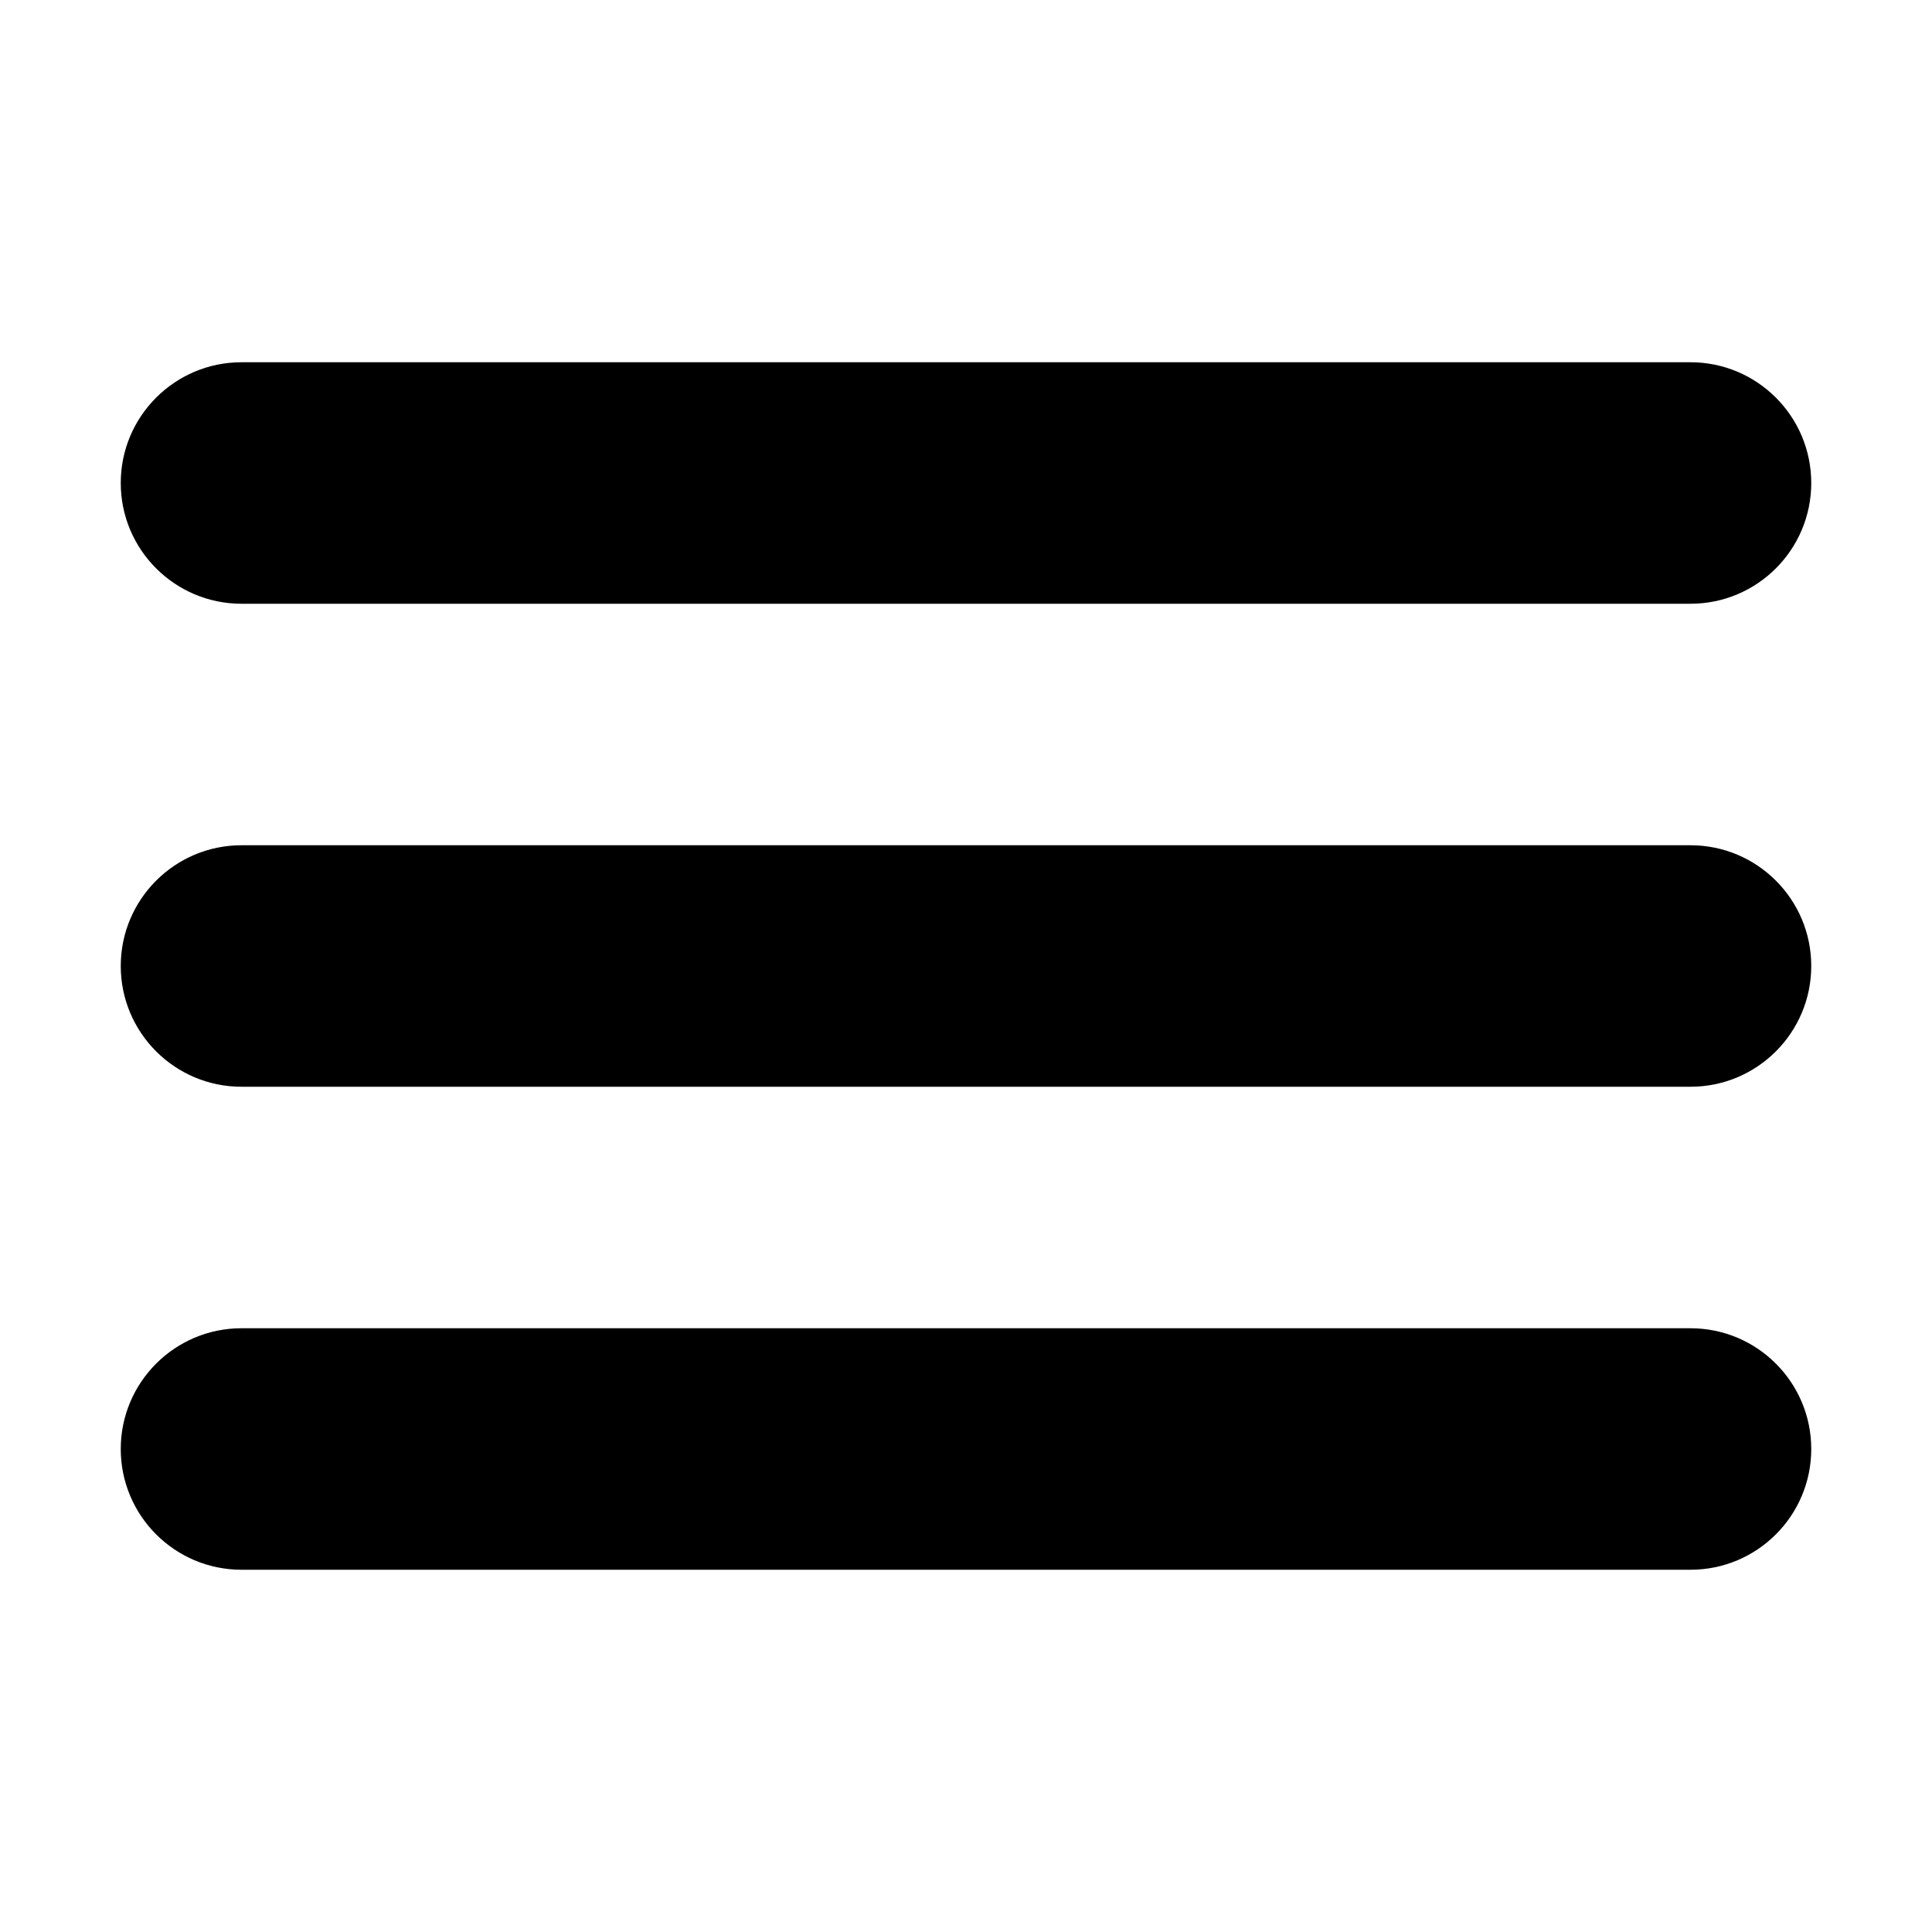
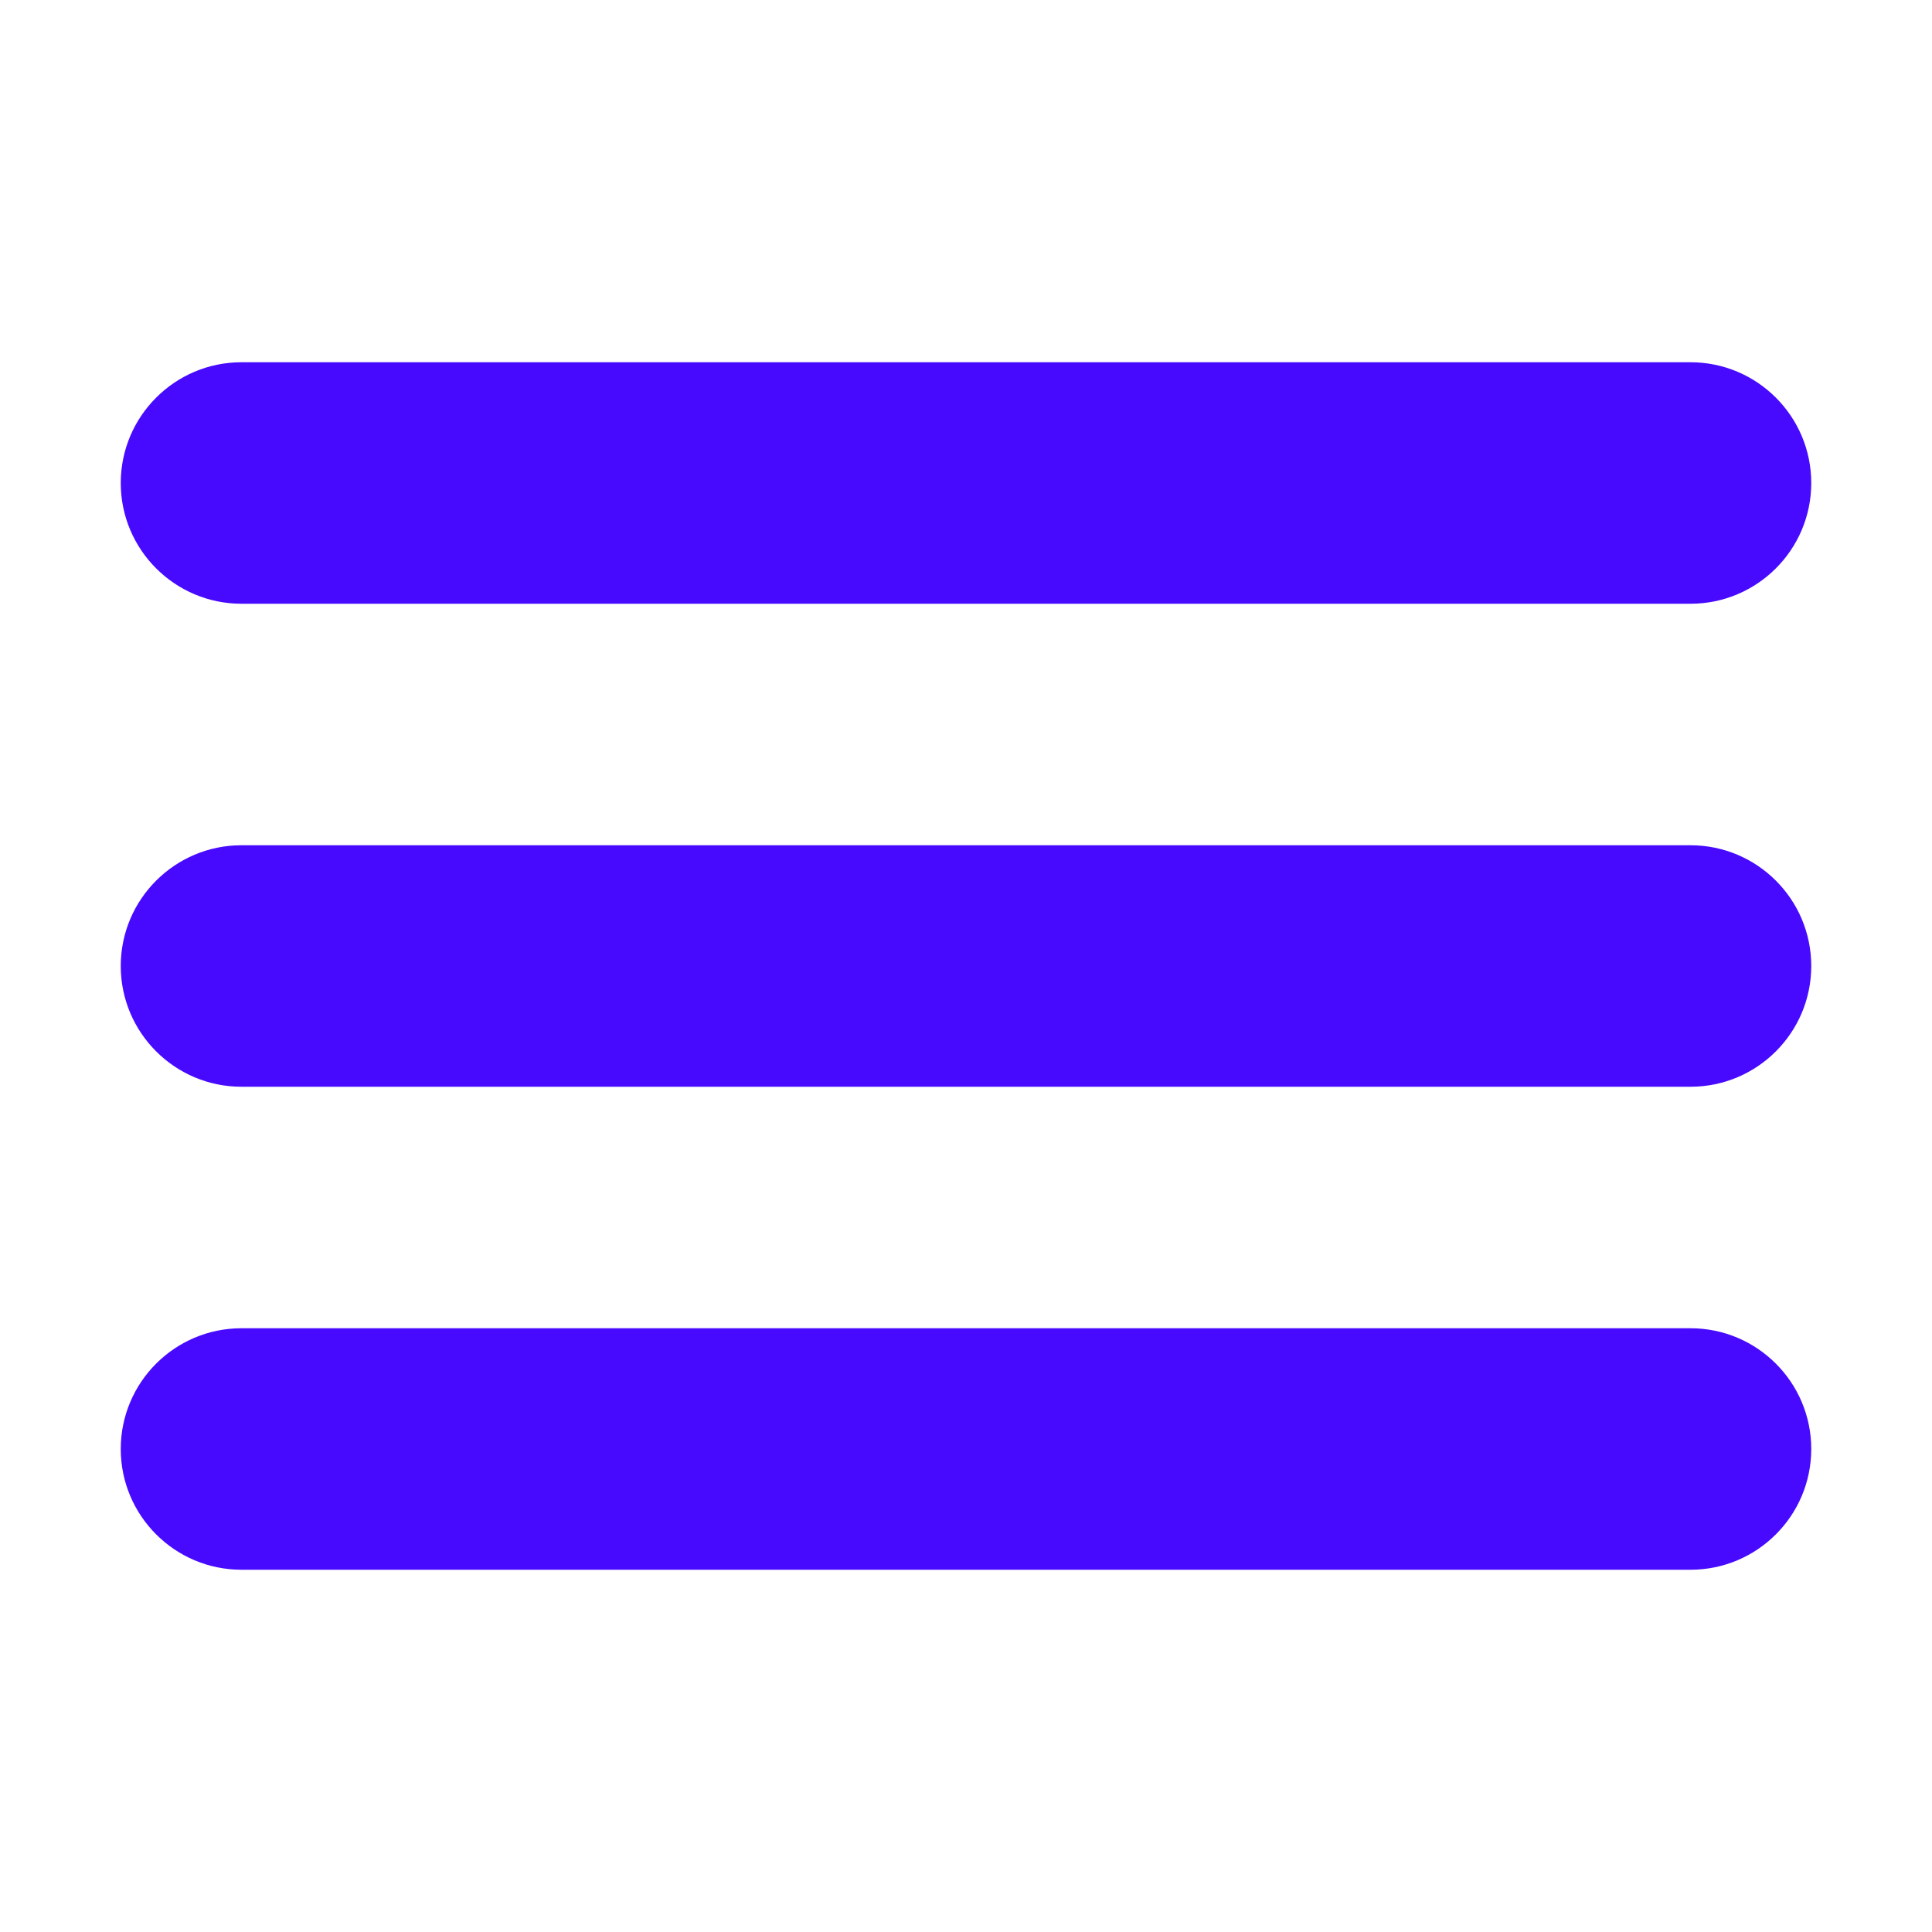
<svg xmlns="http://www.w3.org/2000/svg" height="32px" id="Layer_1" style="enable-background:new 0 0 32 32;" version="1.1" viewBox="0 0 32 32" width="32px" xml:space="preserve">
-   <path d="M4,10h24c1.104,0,2-0.896,2-2s-0.896-2-2-2H4C2.896,6,2,6.896,2,8S2.896,10,4,10z M28,14H4c-1.104,0-2,0.896-2,2  s0.896,2,2,2h24c1.104,0,2-0.896,2-2S29.104,14,28,14z M28,22H4c-1.104,0-2,0.896-2,2s0.896,2,2,2h24c1.104,0,2-0.896,2-2  S29.104,22,28,22z" />
+   <defs id="defs7" />
+   <path d="M4,10h24c1.104,0,2-0.896,2-2s-0.896-2-2-2H4C2.896,6,2,6.896,2,8S2.896,10,4,10z M28,14H4c-1.104,0-2,0.896-2,2  s0.896,2,2,2h24c1.104,0,2-0.896,2-2S29.104,14,28,14z M28,22H4c-1.104,0-2,0.896-2,2s0.896,2,2,2h24c1.104,0,2-0.896,2-2  S29.104,22,28,22z" id="path2" style="fill:#470aff;fill-opacity:1" />
</svg>
